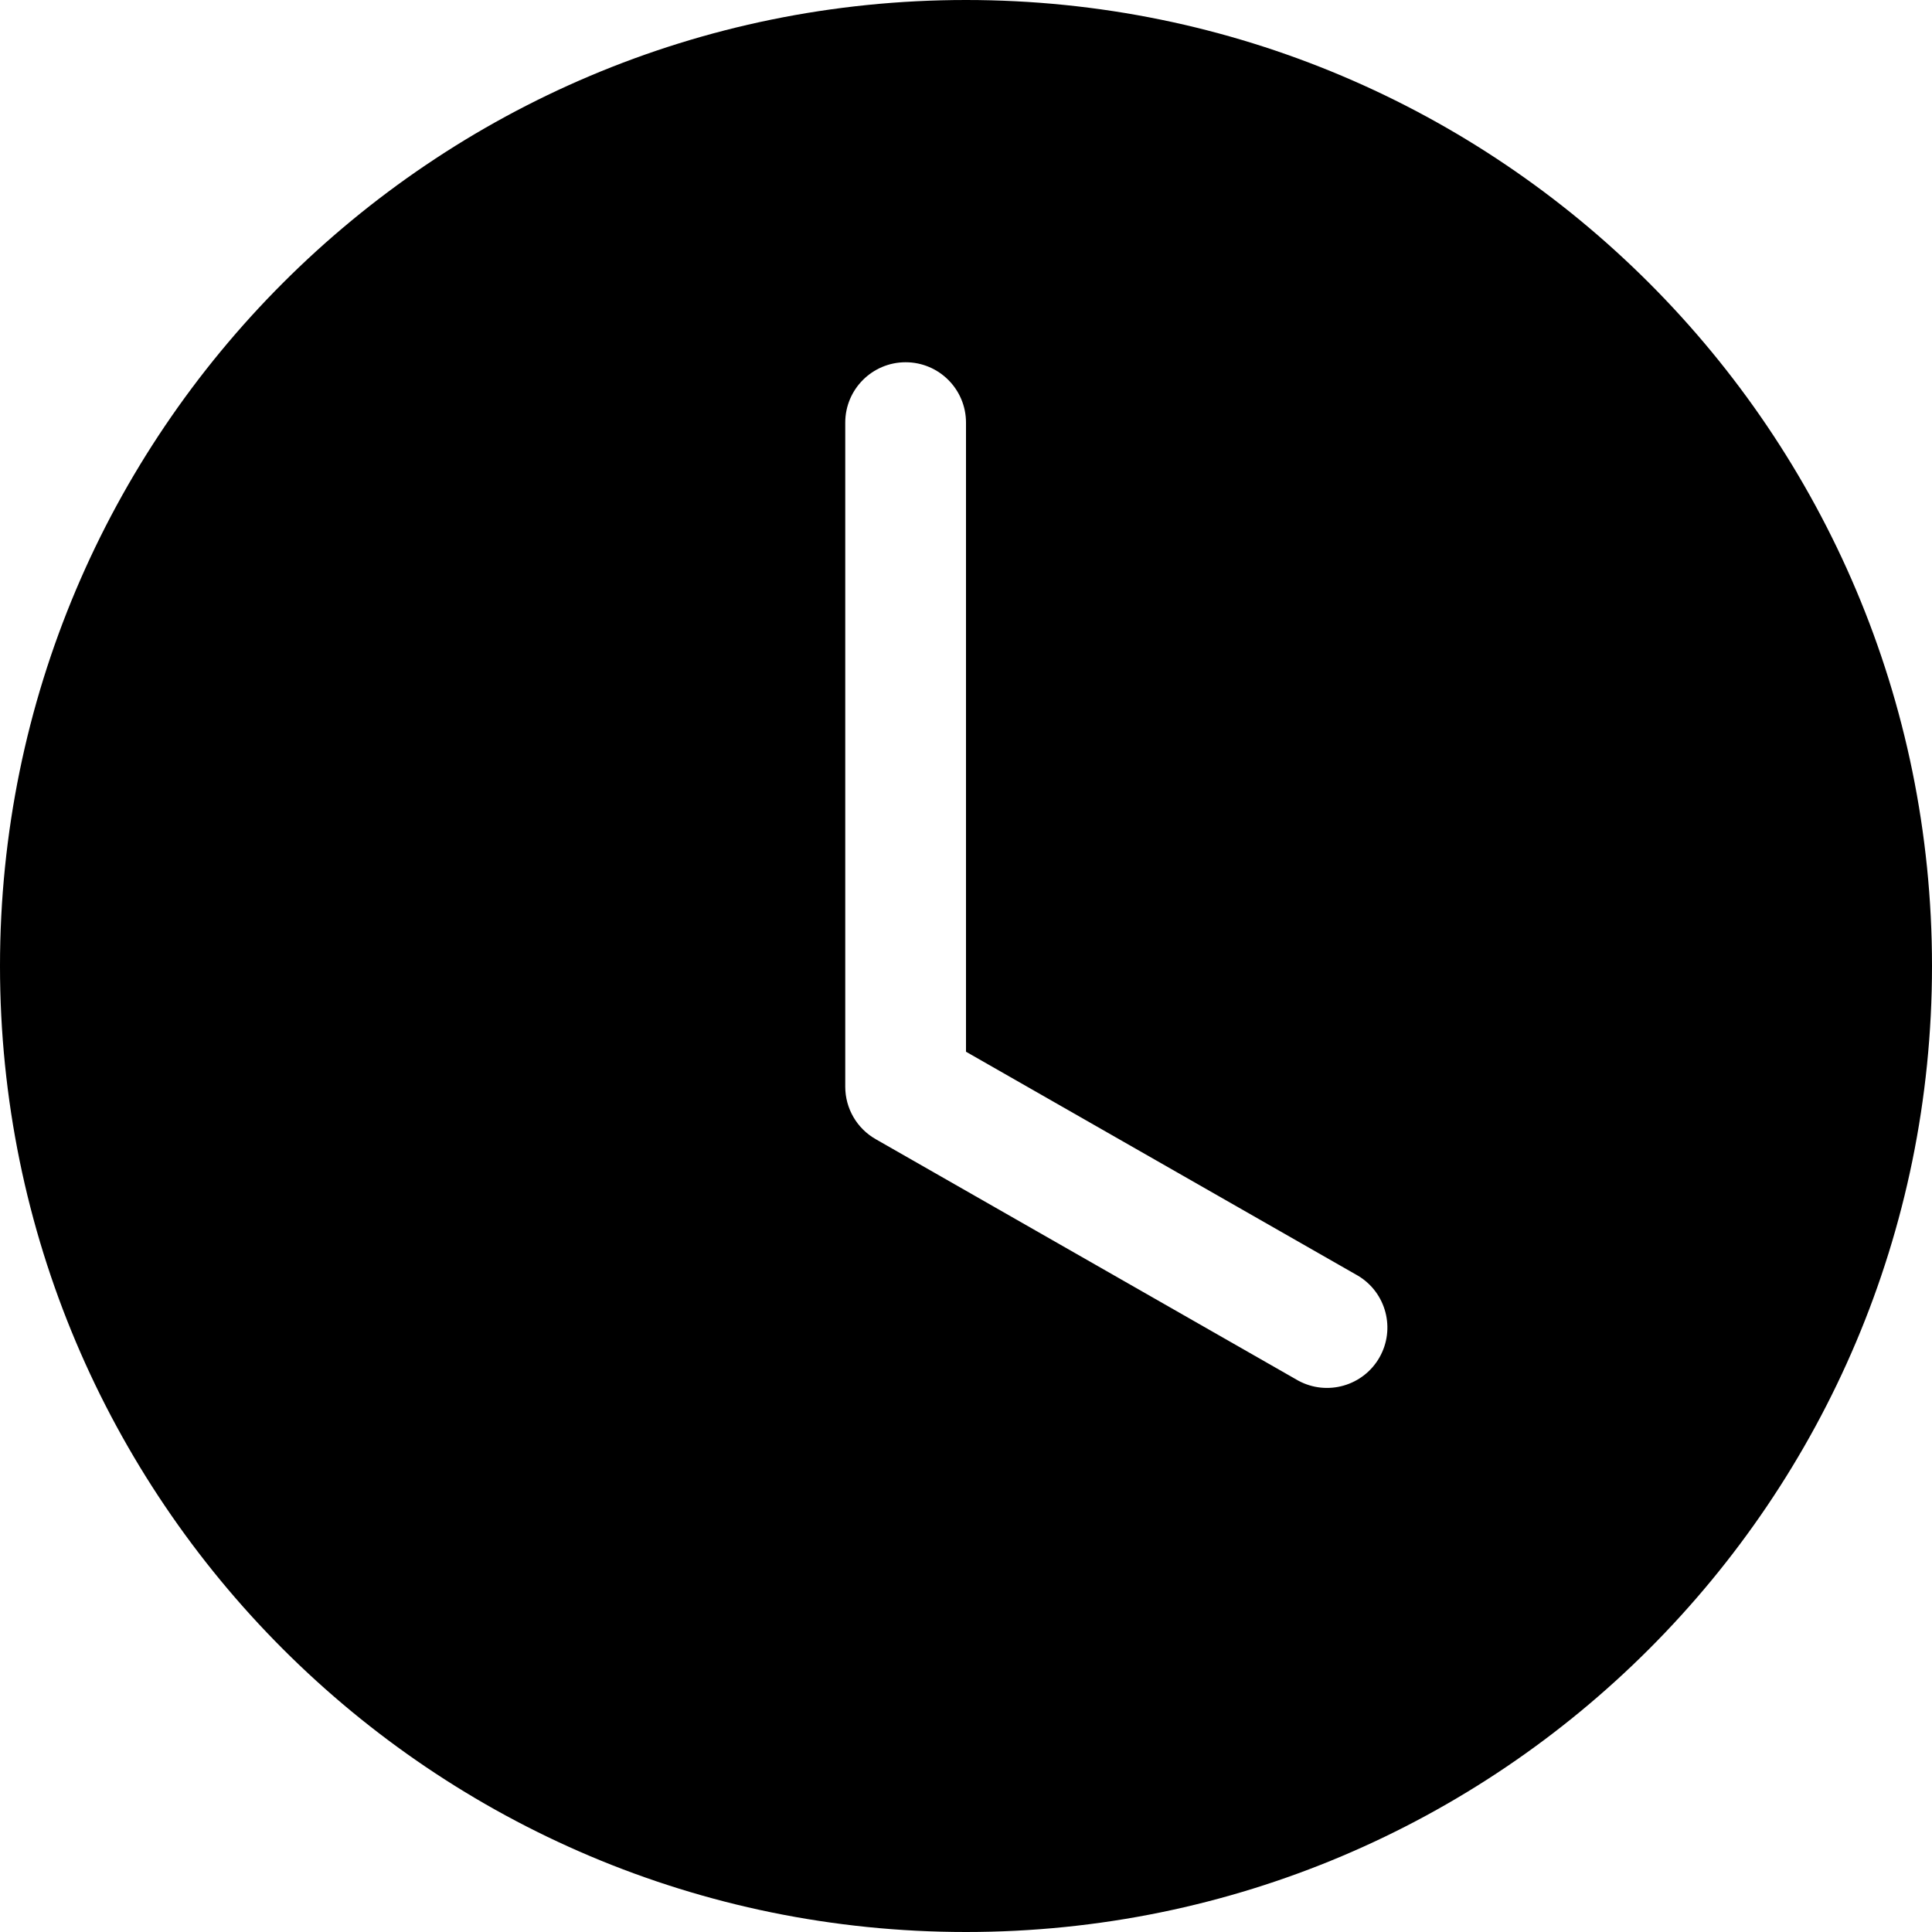
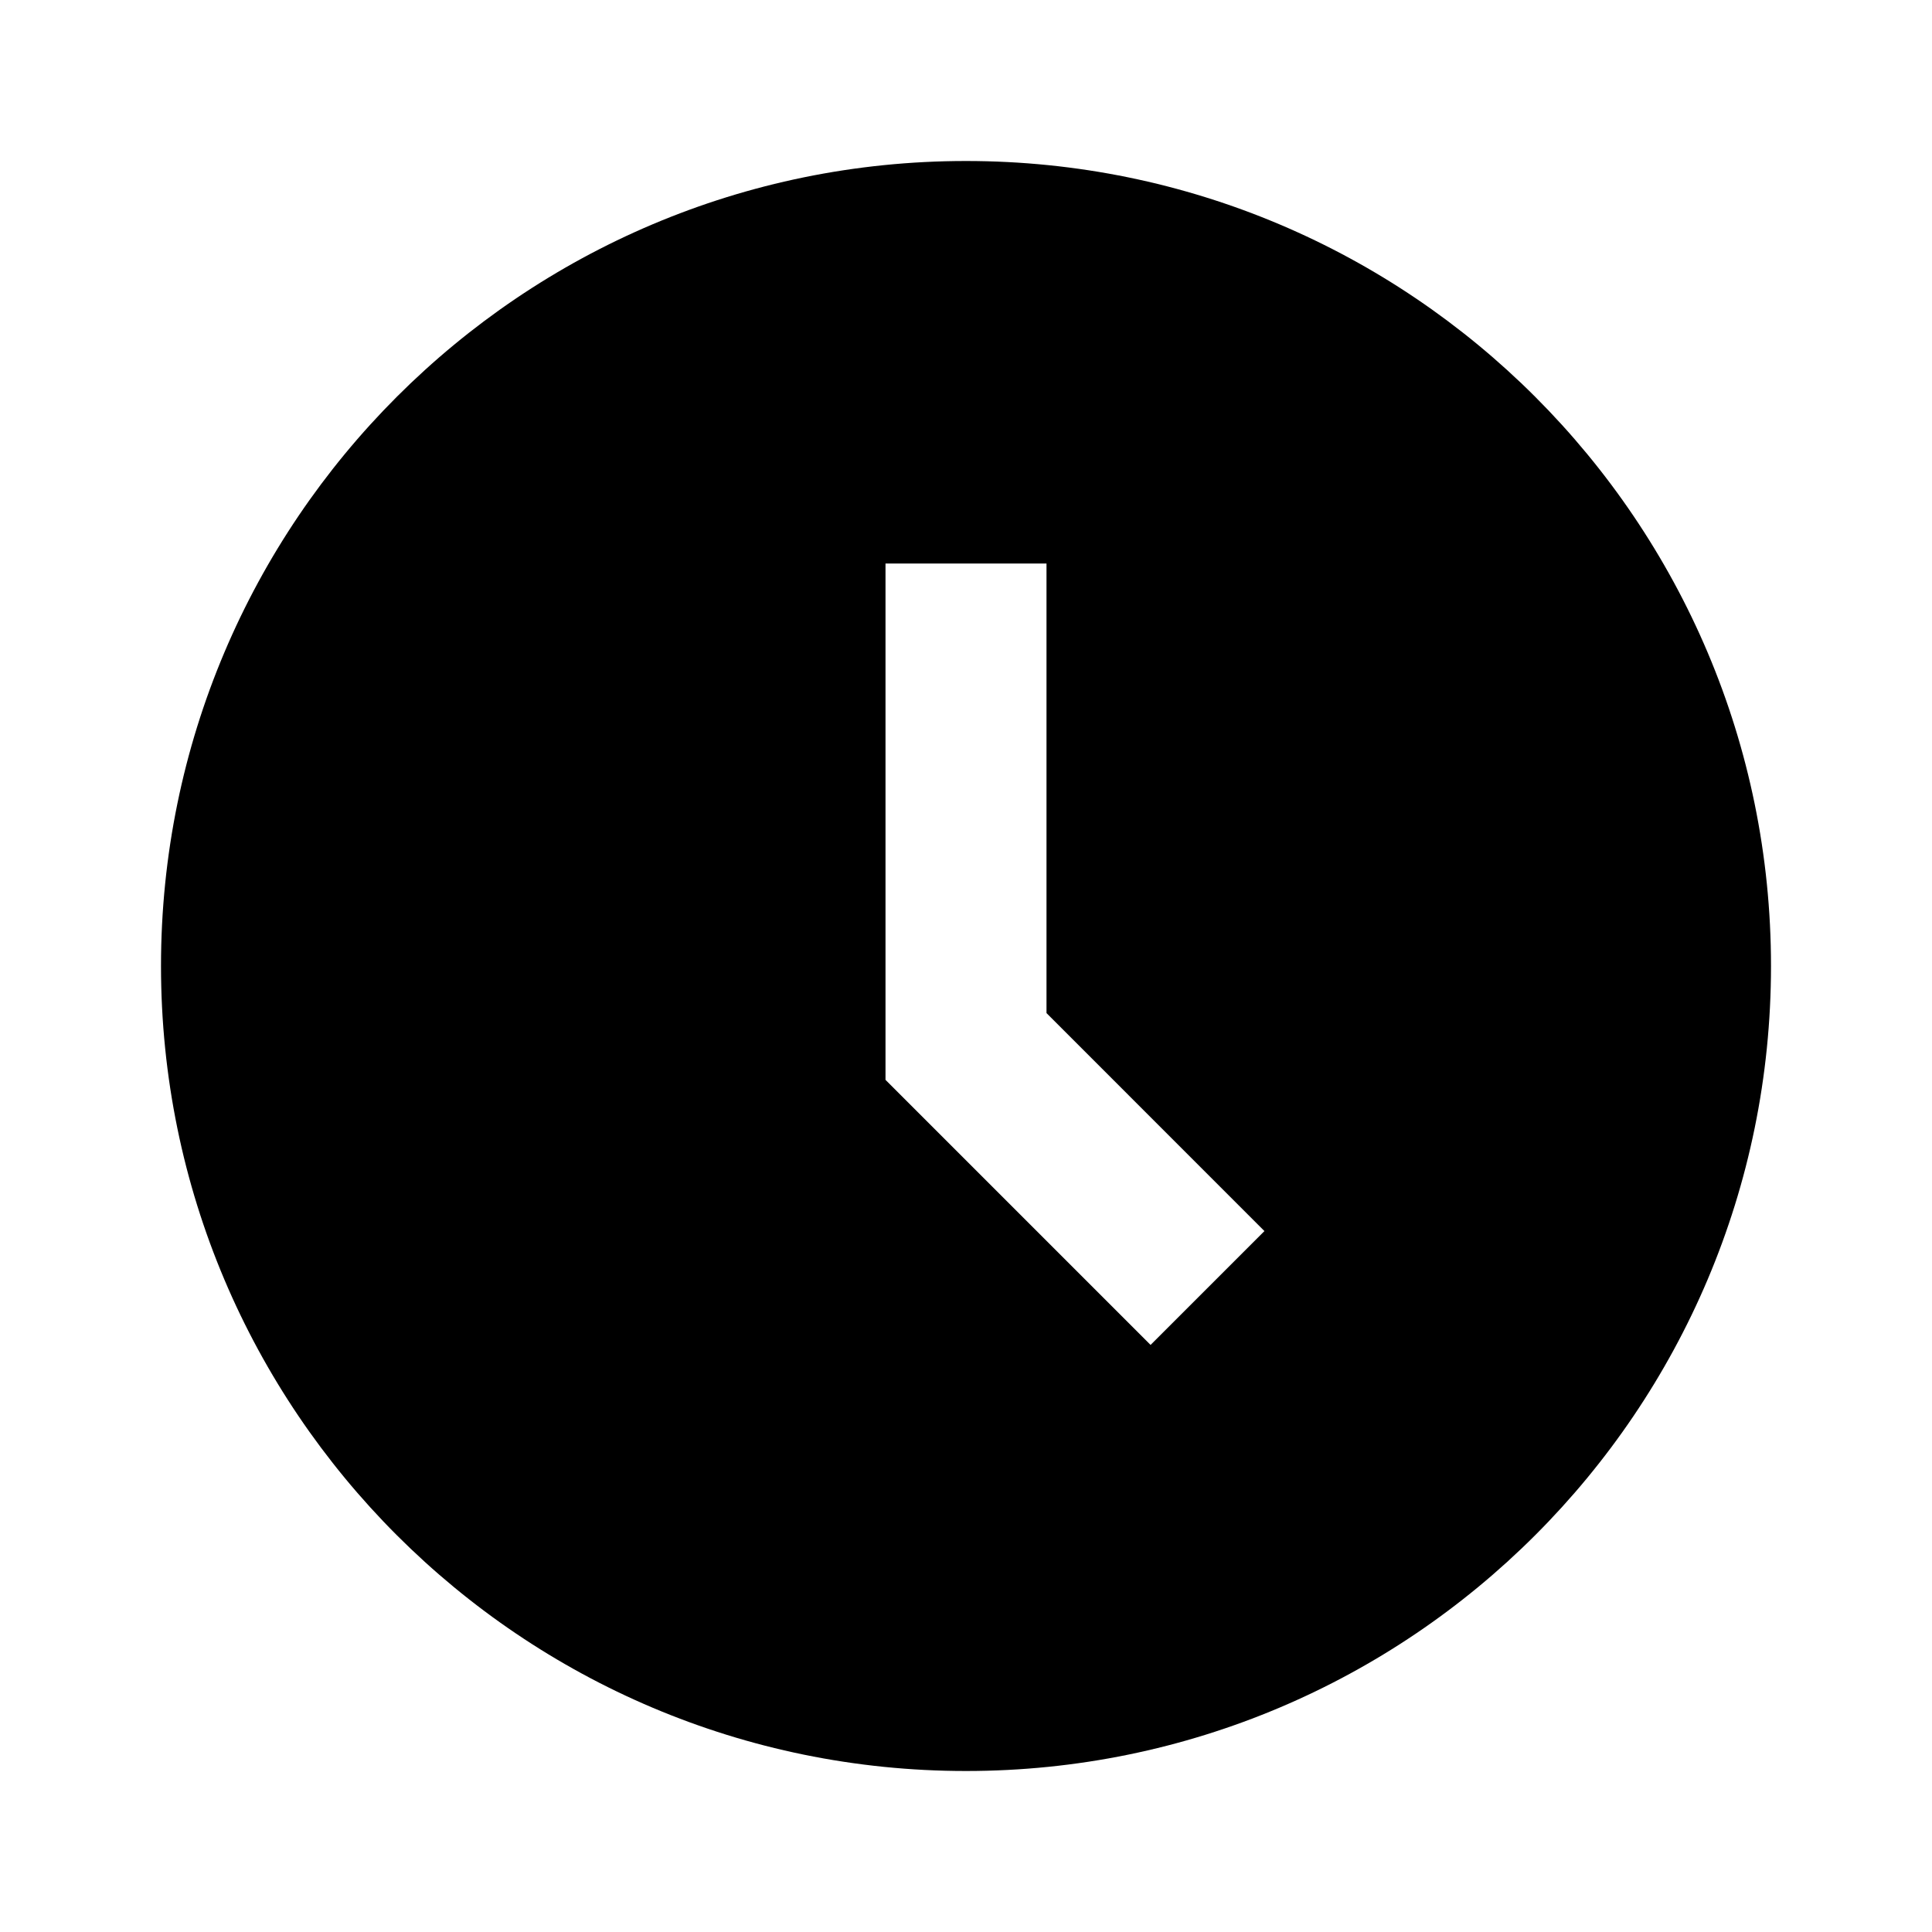
- <svg xmlns="http://www.w3.org/2000/svg" width="16" height="16" fill="currentColor" class="bi bi-clock-fill" viewBox="0 0 16 16">
-   <path d="M16 8A8 8 0 1 1 0 8a8 8 0 0 1 16 0M8 3.5a.5.5 0 0 0-1 0V9a.5.5 0 0 0 .252.434l3.5 2a.5.5 0 0 0 .496-.868L8 8.71z" />
+ <svg xmlns="http://www.w3.org/2000/svg" width="50px" height="50px" viewBox="0 0 512 512" version="1.1">
+   <g id="Page-1" stroke="none" stroke-width="1" fill="none" fill-rule="evenodd">
+     <g id="work-case" fill="#000000" transform="translate(42.66667, 42.66667)">
+       <path d="M213.333,3.55271368e-14 C331.136,3.55271368e-14 426.667,95.531 426.667,213.333 C426.667,331.136 331.136,426.667 213.333,426.667 C95.531,426.667 3.55271368e-14,331.136 3.55271368e-14,213.333 C3.55271368e-14,95.531 95.531,3.55271368e-14 213.333,3.55271368e-14 Z M234.667,106.667 L192,106.667 L192,243.503 L262.248,313.752 L292.418,283.582 L234.667,225.813 L234.667,106.667 Z" id="reading-time">
+ 
+ </path>
+     </g>
+   </g>
</svg>
